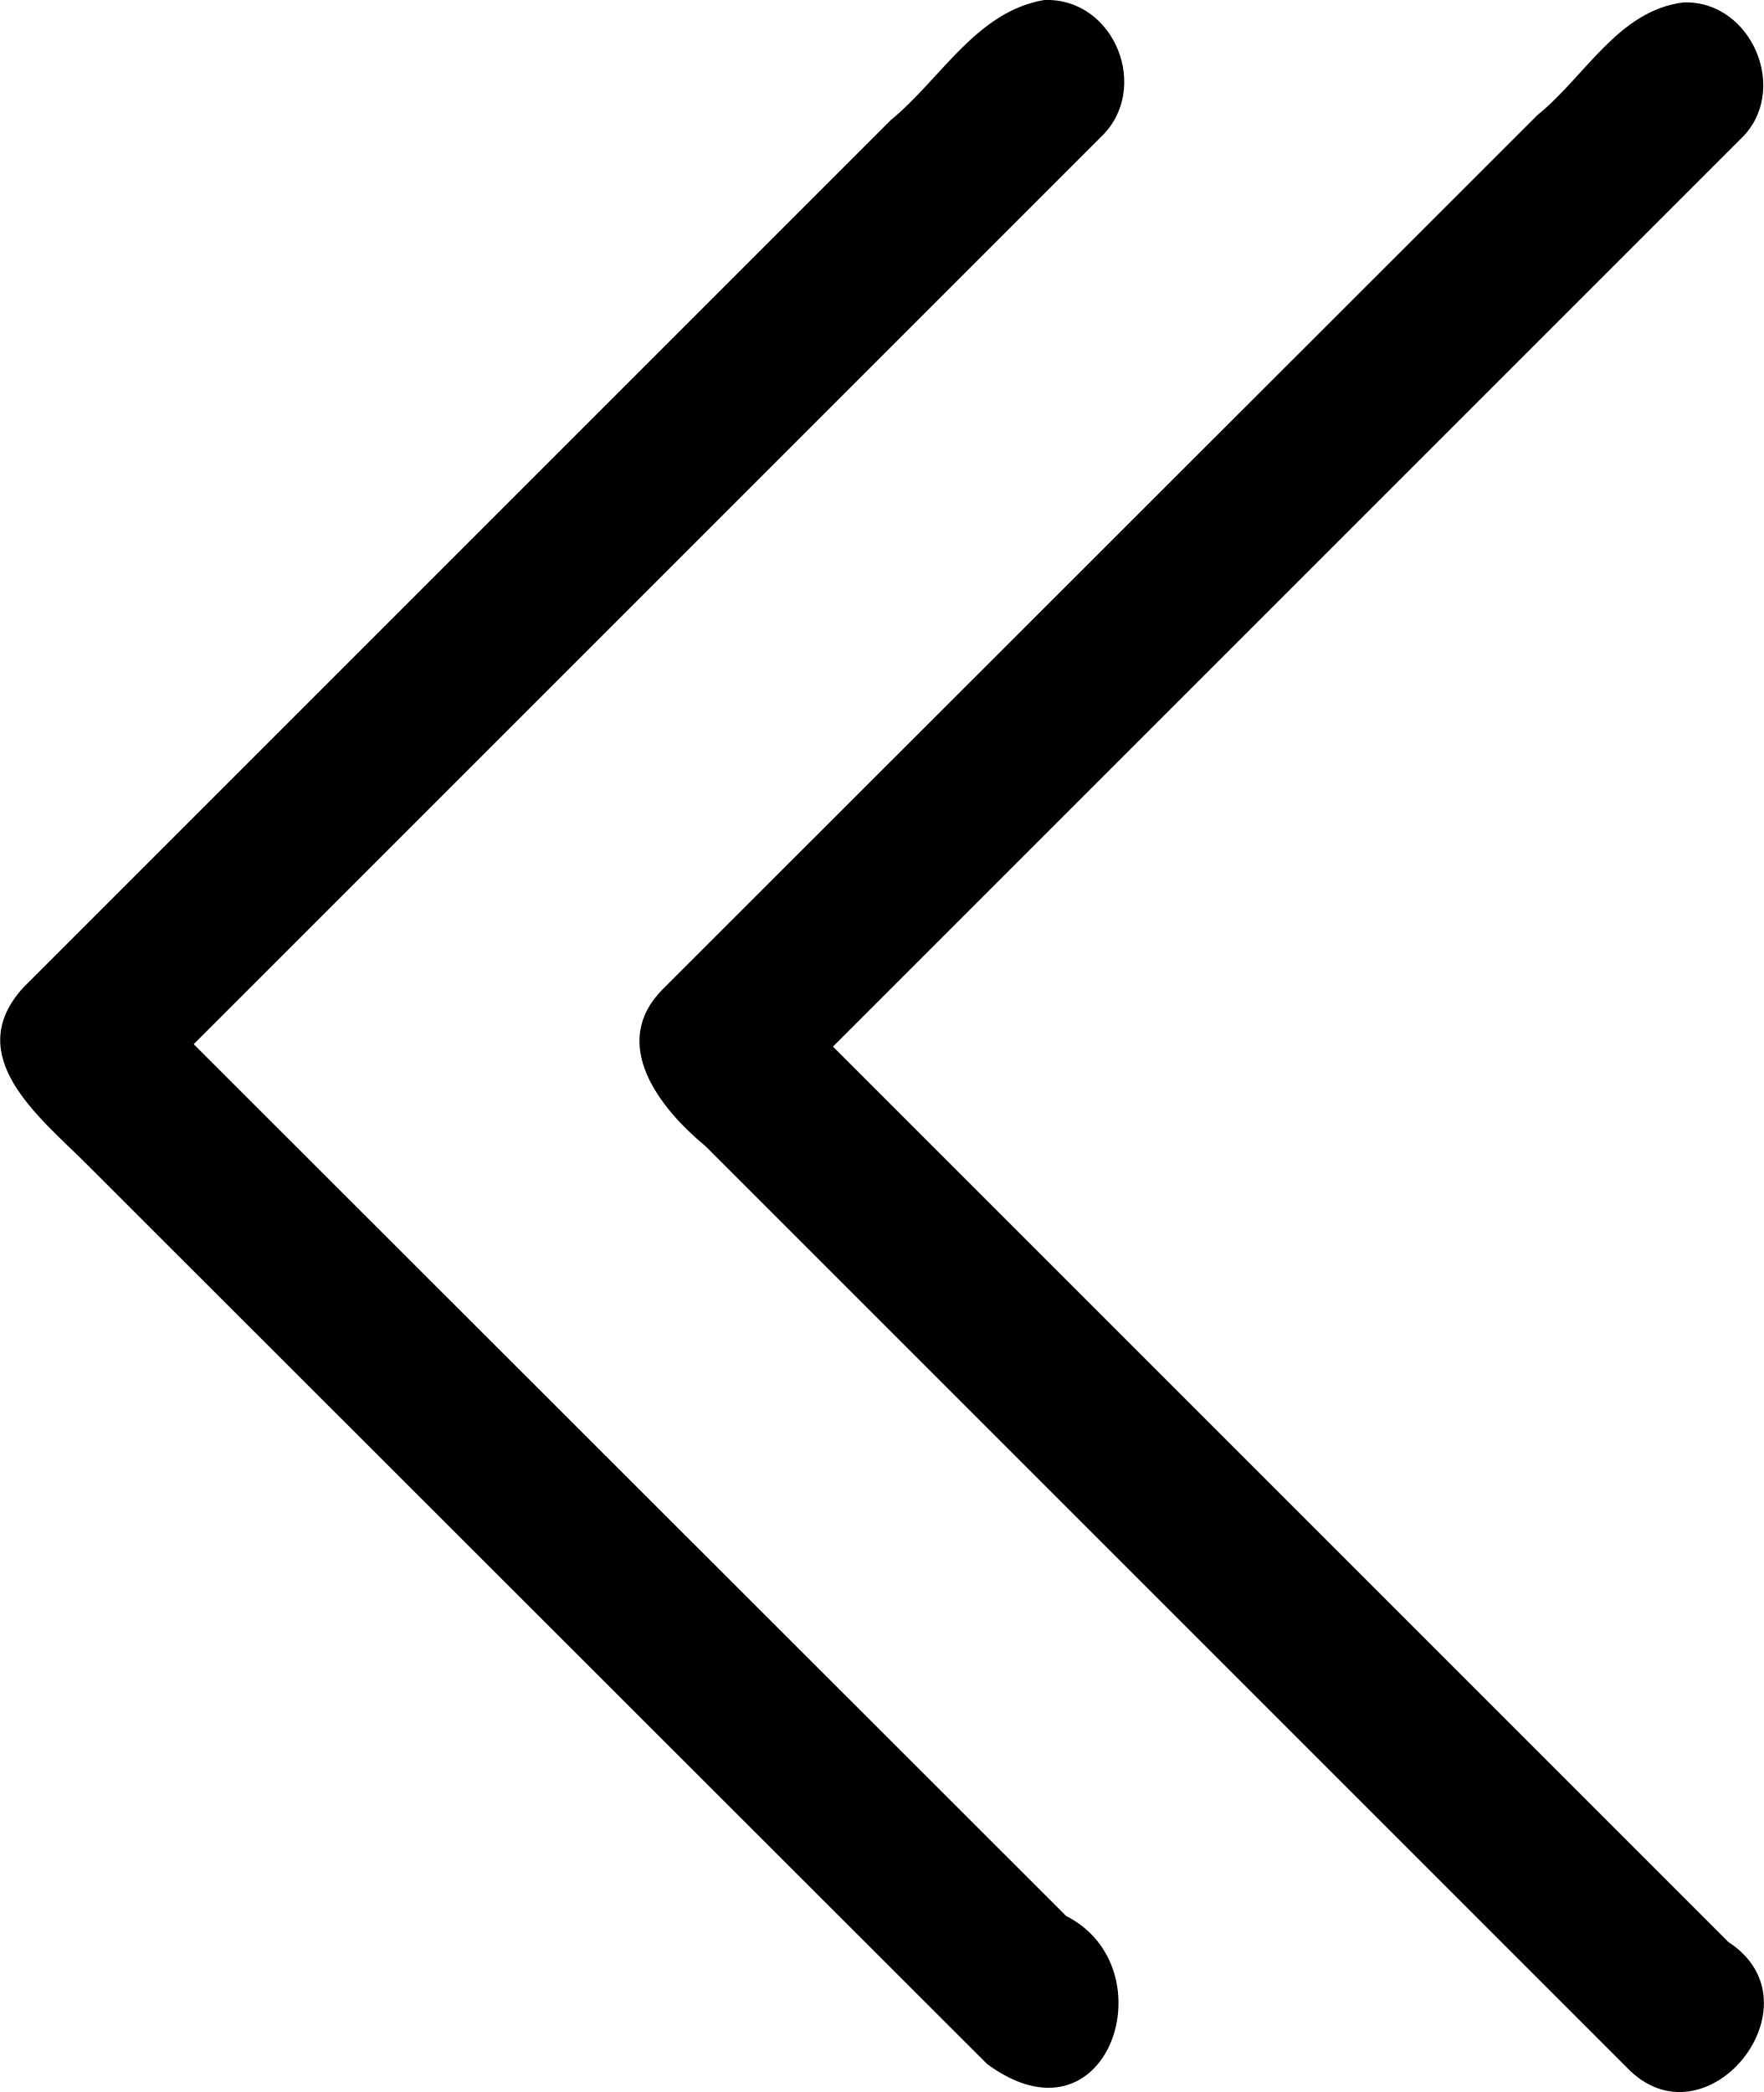
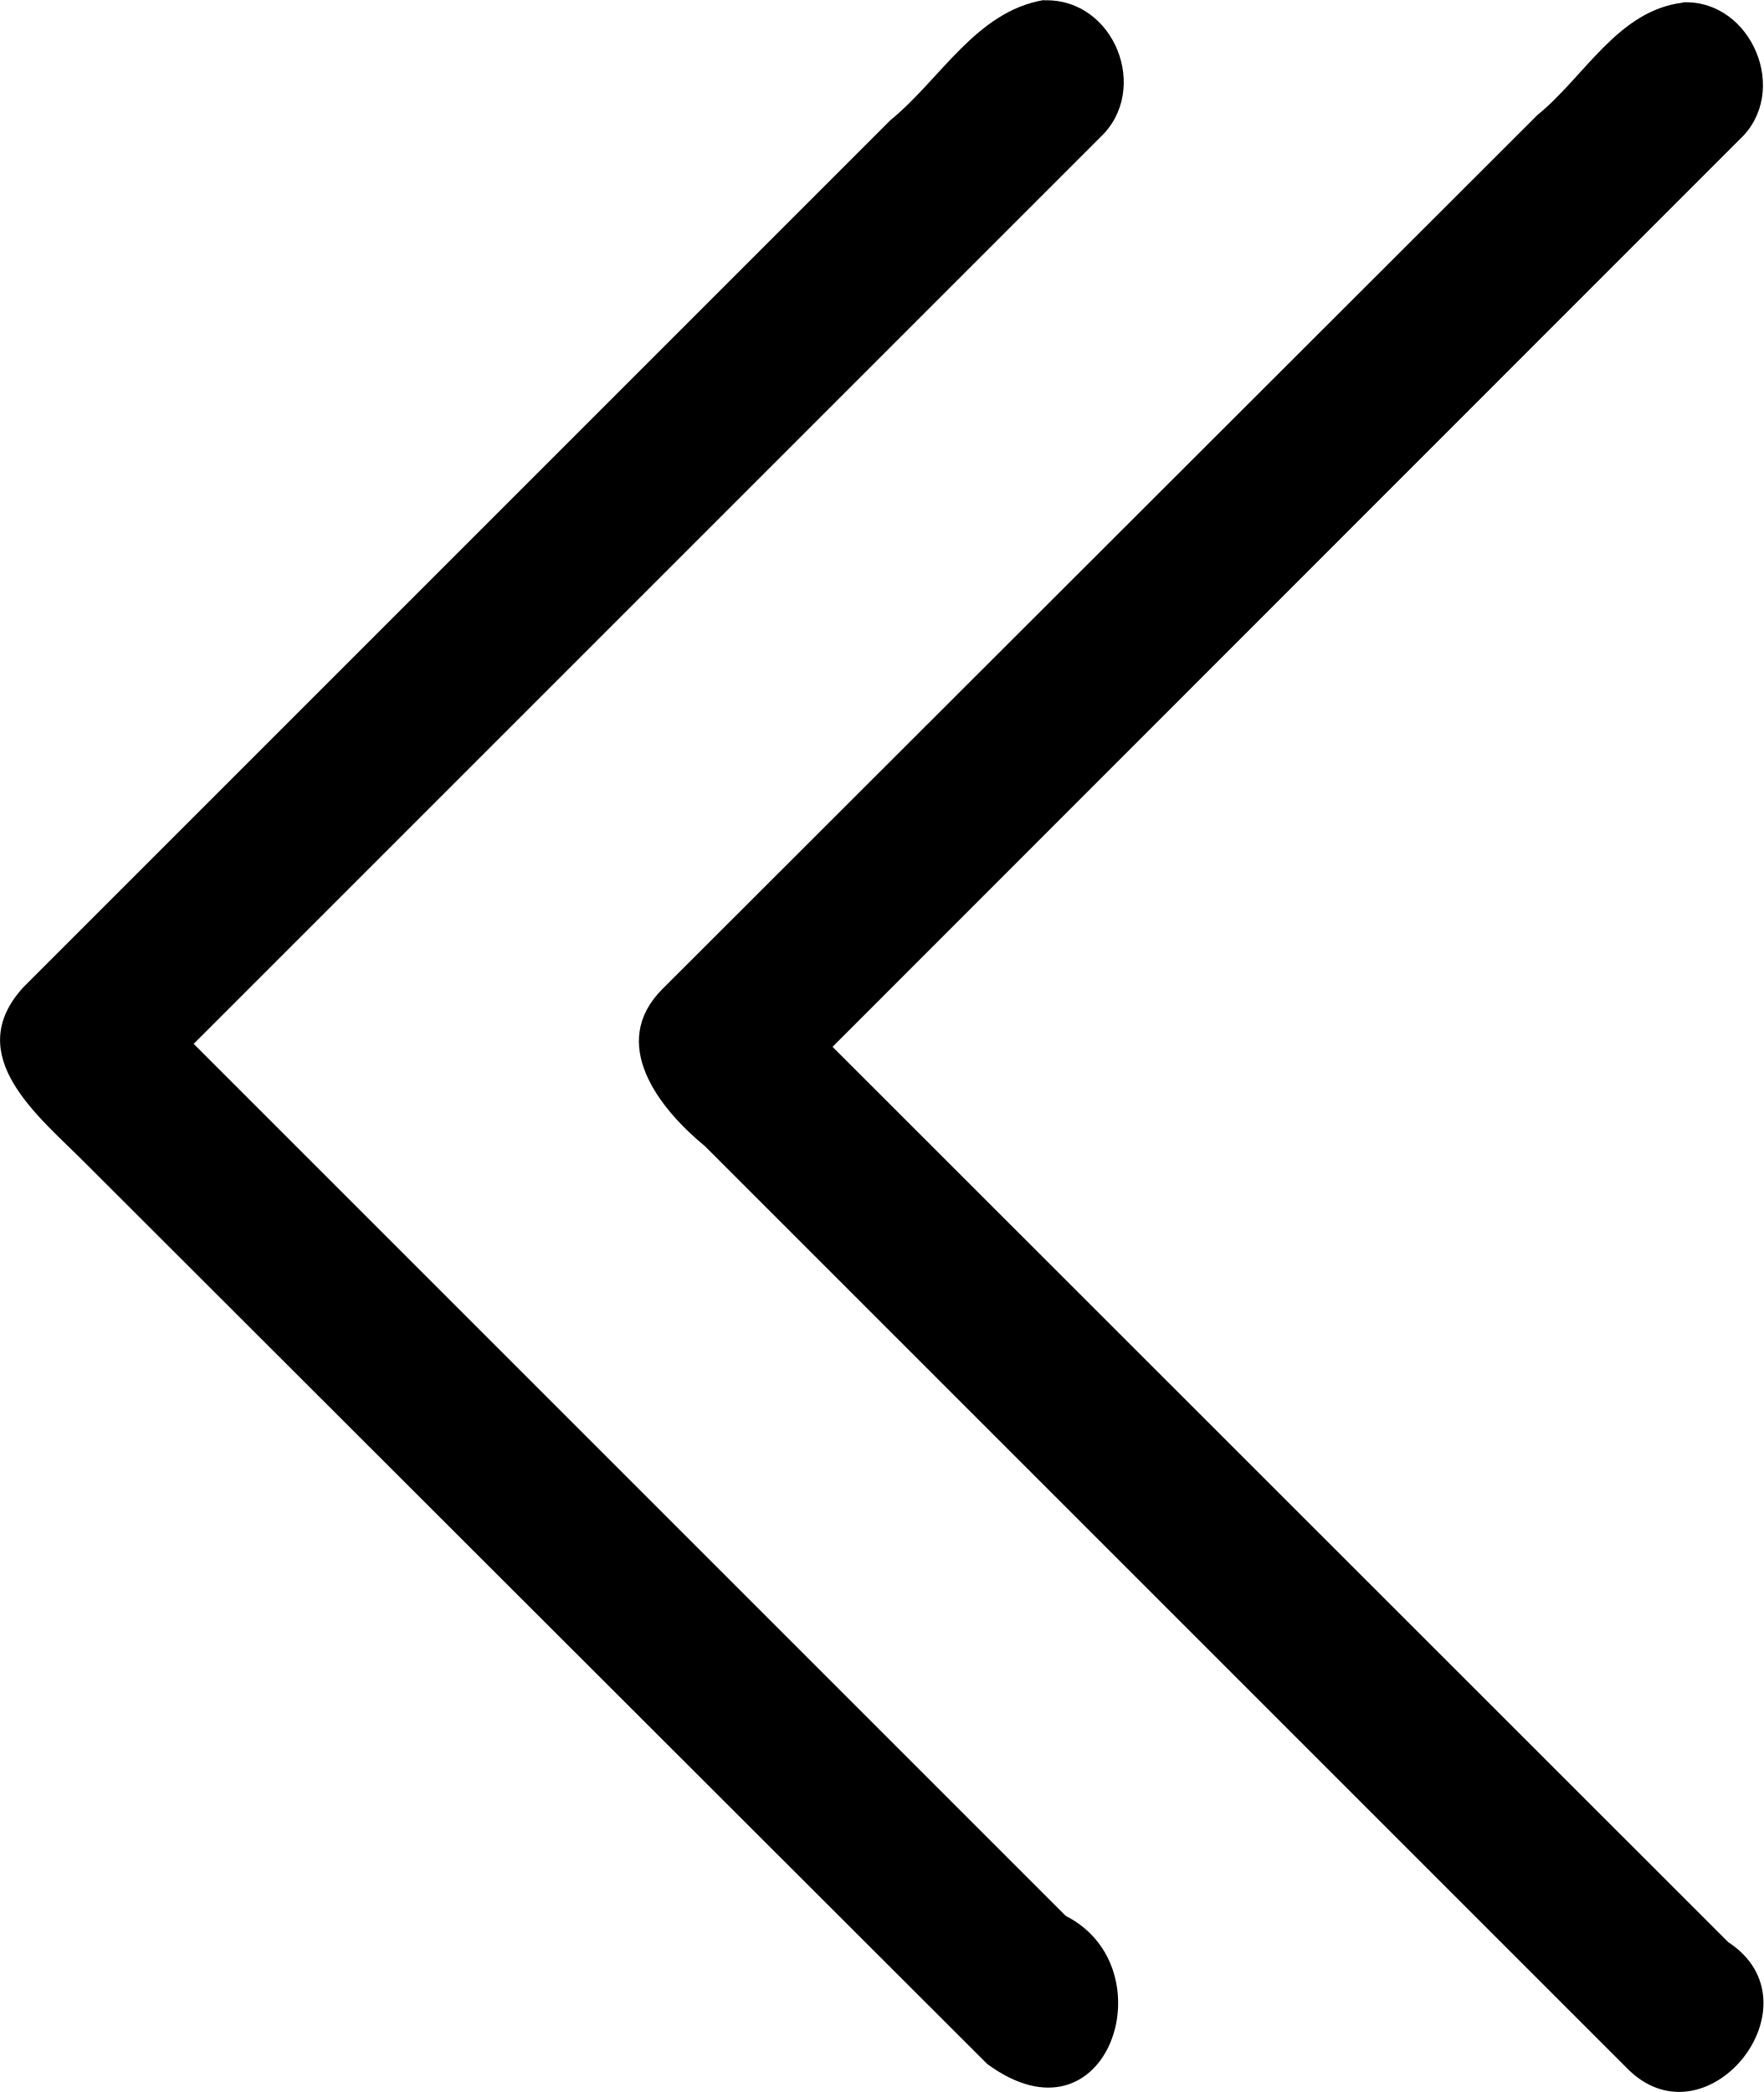
- <svg xmlns="http://www.w3.org/2000/svg" xml:space="preserve" width="10.979" height="13.023" viewBox="0 0 2.905 3.446">
-   <path d="M1.72 0c-.112.019-.17.13-.253.198L.039 1.626c-.104.113.026.214.102.29L1.626 3.4c.199.146.3-.158.13-.244L.319 1.72 1.813.226c.083-.078.024-.23-.093-.226m1.053.004c-.107.013-.162.122-.24.185l-1.441 1.44c-.09.09-.005.197.07.259l1.517 1.517c.13.137.325-.104.168-.206L1.372 1.724 2.866.23c.084-.078.02-.23-.093-.226" />
+ <svg xmlns="http://www.w3.org/2000/svg" xml:space="preserve" width="20.175" height="23.933" viewBox="0 0 5.338 6.333">
+   <path d="M3.16 0c-.206.035-.312.239-.465.364L.071 2.988c-.191.208.048.393.187.533l2.73 2.727c.365.268.55-.29.238-.448L.586 3.16 3.33.416c.153-.143.044-.422-.17-.415m1.934.007c-.197.024-.298.225-.44.34L2.005 2.994c-.165.165-.01.362.129.476l2.787 2.787c.24.252.598-.19.31-.378L2.52 3.169 5.266.422C5.42.279 5.303 0 5.096.007" style="stroke-width:1.838" />
</svg>
